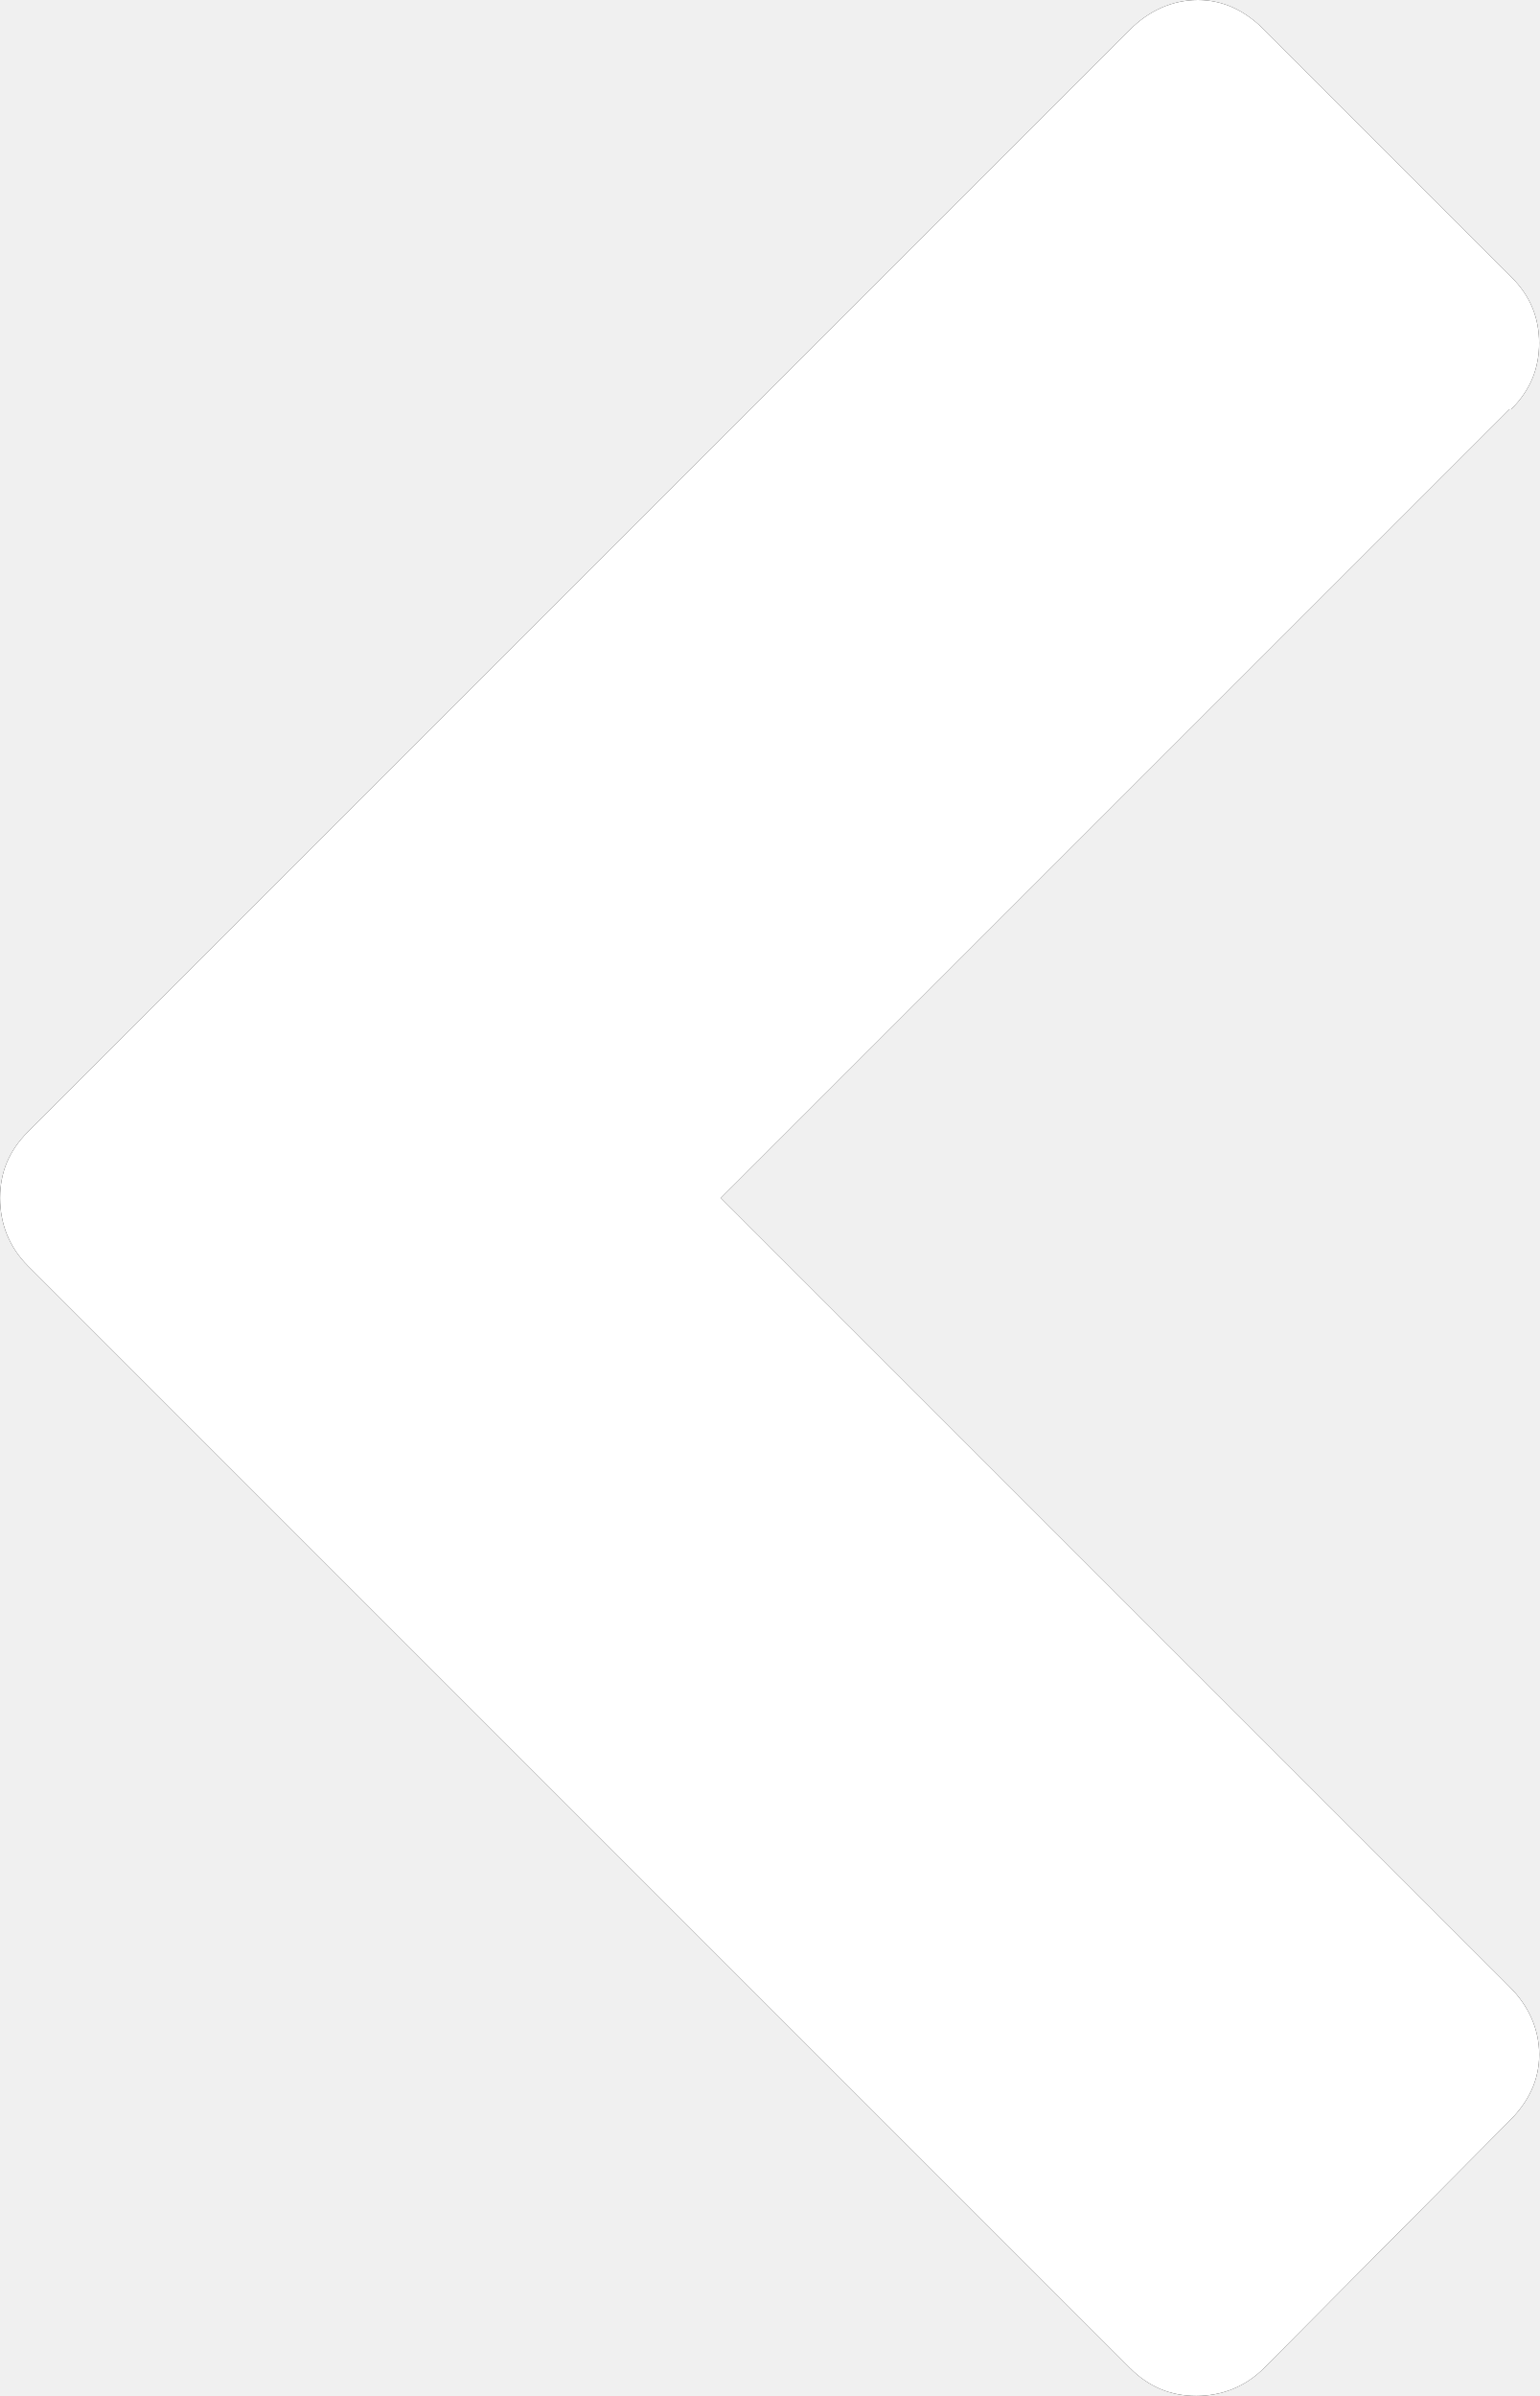
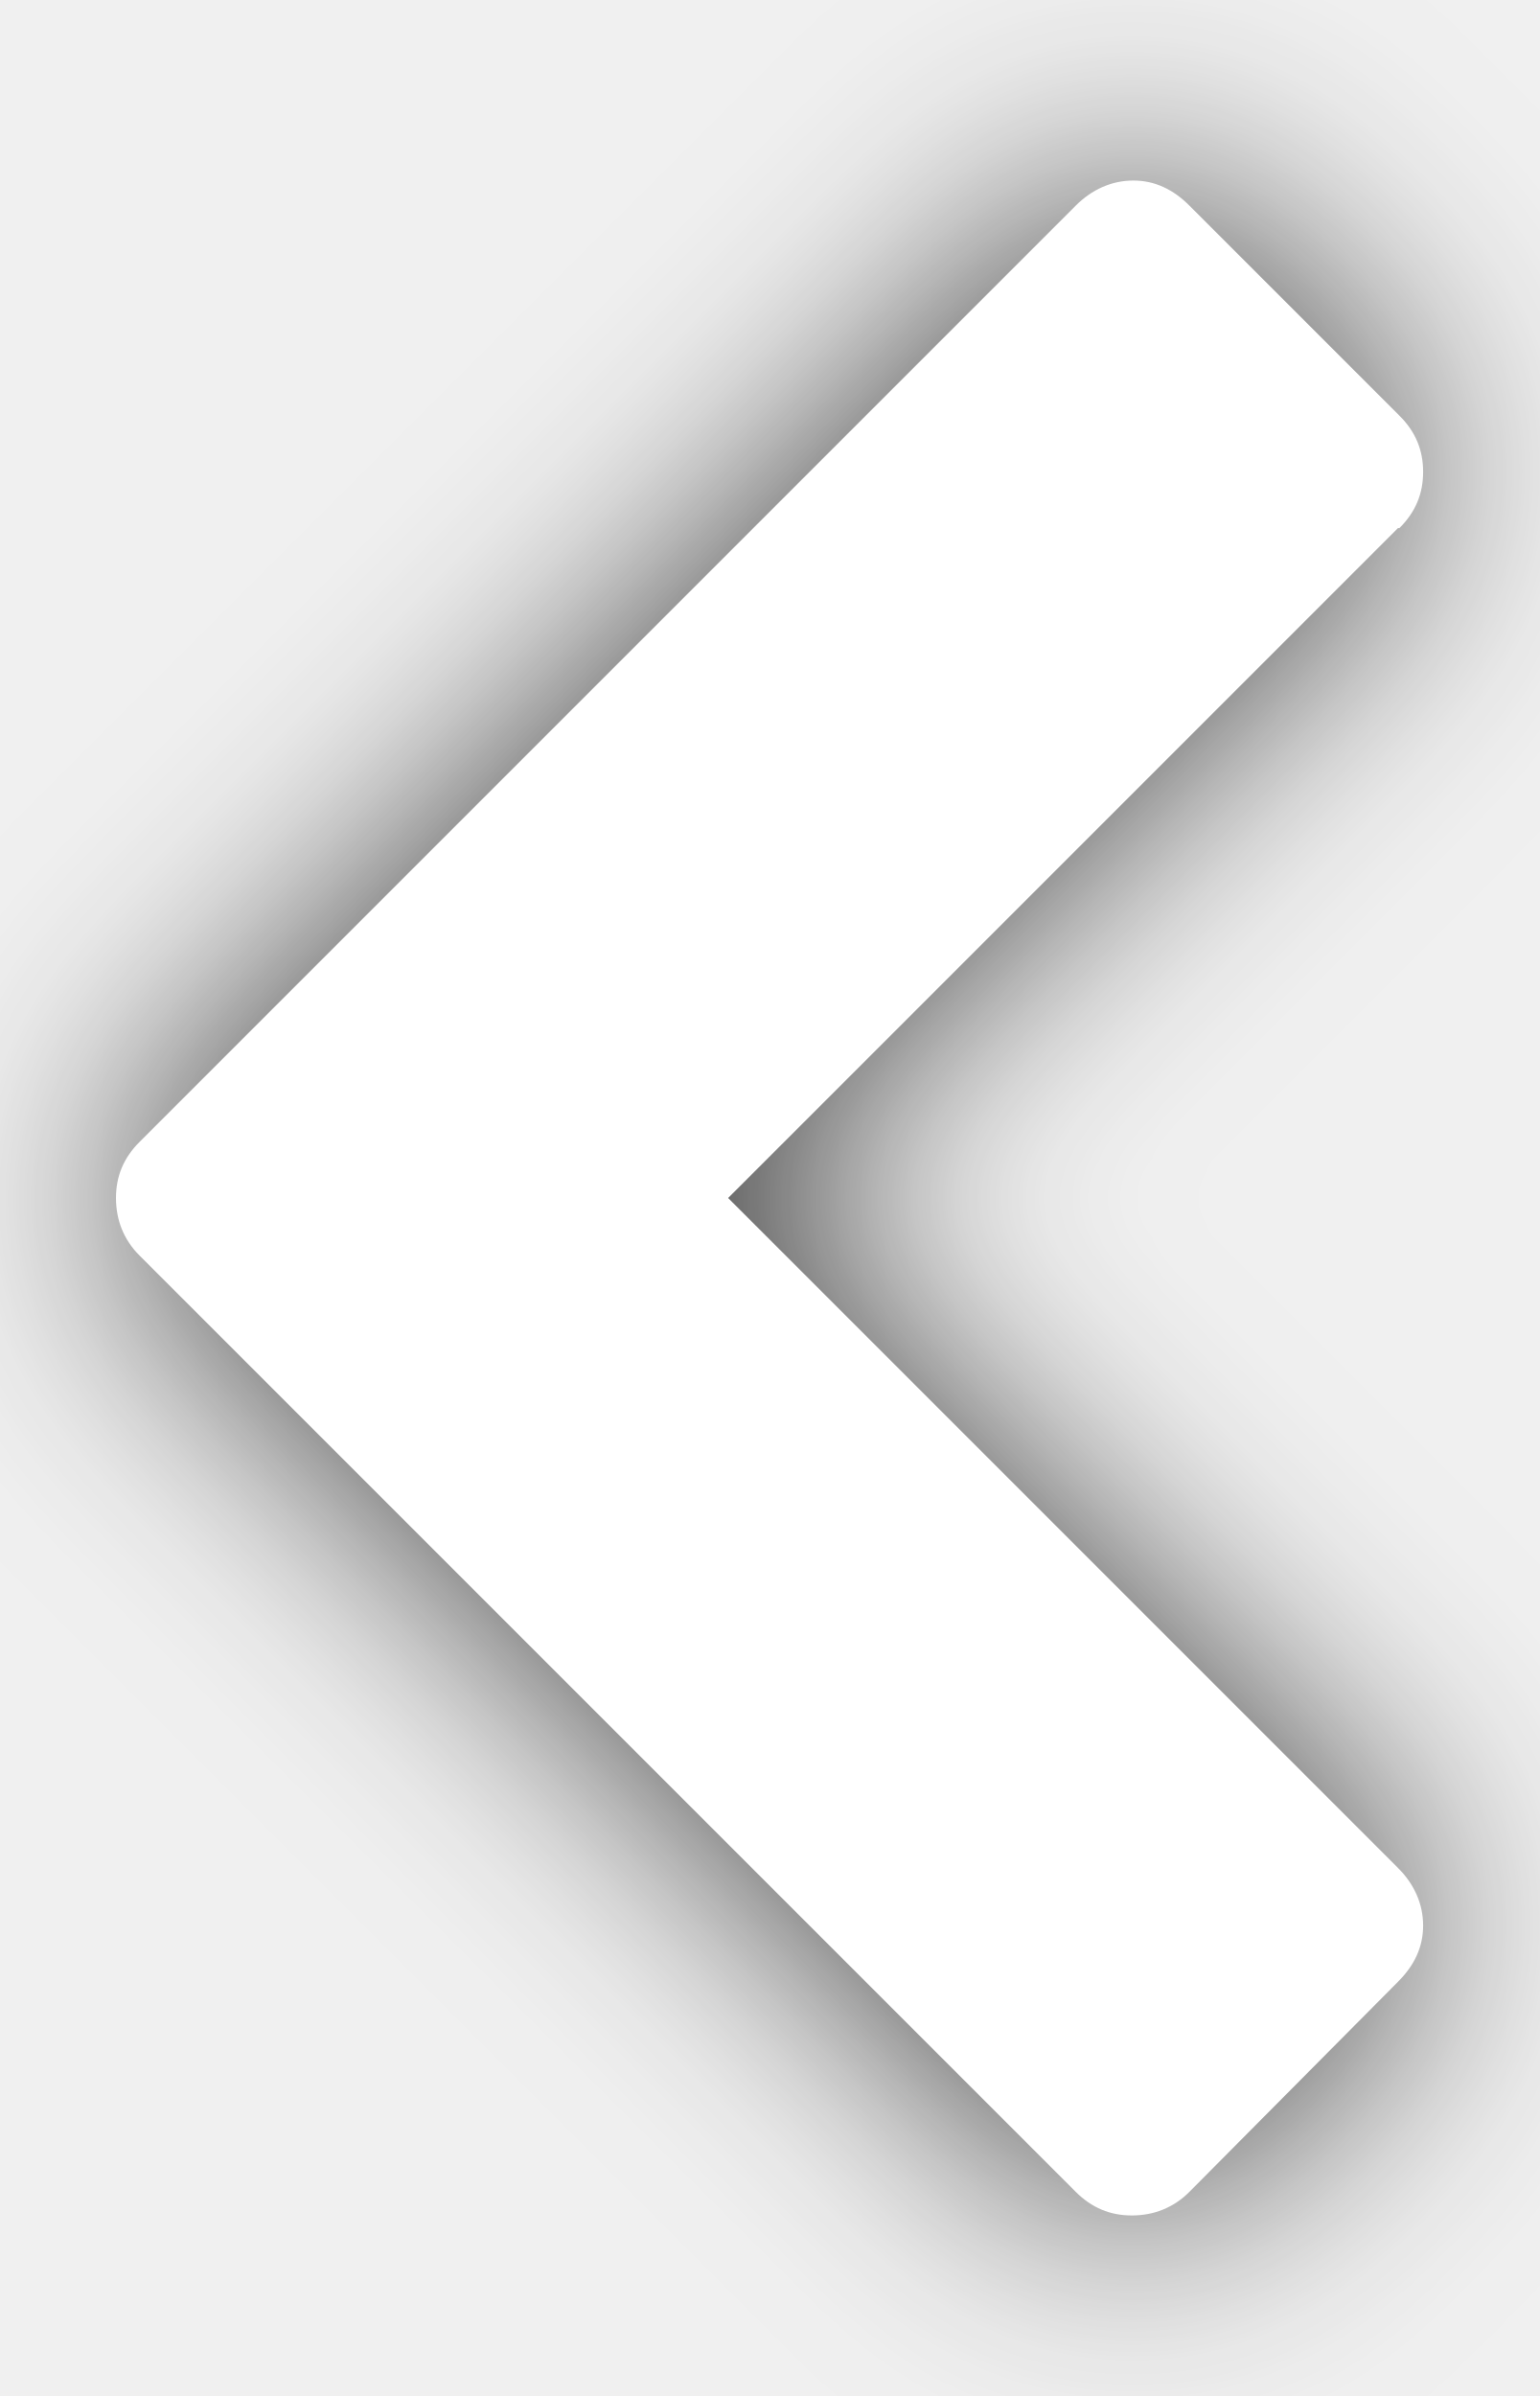
- <svg xmlns="http://www.w3.org/2000/svg" version="1" viewBox="0 0 17.758 27.642">
-   <path d="m13.821 1.7034e-7c-0.296 0-0.565 0.123-0.783 0.342l-12.716 12.716c-0.219 0.219-0.321 0.468-0.321 0.763 0 0.296 0.103 0.565 0.321 0.783l12.716 12.716c0.219 0.219 0.468 0.321 0.763 0.321s0.565-0.103 0.783-0.321l2.833-2.853c0.219-0.219 0.342-0.468 0.342-0.763 0-0.296-0.123-0.565-0.342-0.783l-9.1-9.1 9.1-9.1h0.02c0.219-0.219 0.321-0.468 0.321-0.763 0-0.296-0.103-0.545-0.321-0.763l-2.853-2.853c-0.219-0.219-0.468-0.342-0.763-0.342z" filter="url(#filter4237-3)" />
-   <path d="m13.821 6e-6c-0.296 0-0.565 0.123-0.783 0.342l-12.716 12.716c-0.219 0.219-0.321 0.468-0.321 0.763s0.103 0.565 0.321 0.783l12.716 12.716c0.219 0.219 0.468 0.321 0.763 0.321s0.565-0.103 0.783-0.321l2.833-2.853c0.219-0.219 0.342-0.468 0.342-0.763 0-0.296-0.123-0.565-0.342-0.783l-9.1-9.1 9.1-9.1h0.02c0.219-0.219 0.321-0.468 0.321-0.763 0-0.296-0.103-0.545-0.321-0.763l-2.853-2.853c-0.219-0.219-0.468-0.342-0.763-0.342z" fill="#fff" />
+ <svg xmlns="http://www.w3.org/2000/svg" version="1" viewBox="0 0 17.758 27.642" id="svg6">
+   <defs id="defs10">
+     <filter style="color-interpolation-filters:sRGB" id="filter1009" x="-0.227" width="1.454" y="-0.146" height="1.291">
+       <feGaussianBlur stdDeviation="1.426" id="feGaussianBlur1011" />
+     </filter>
+   </defs>
+   <path d="m 13.076,2.083 c -0.251,0 -0.48,0.104 -0.665,0.29 L 1.611,13.173 c -0.186,0.186 -0.273,0.397 -0.273,0.648 0,0.251 0.087,0.48 0.273,0.665 L 12.411,25.286 c 0.186,0.186 0.397,0.273 0.648,0.273 0.251,0 0.48,-0.087 0.665,-0.273 l 2.406,-2.423 c 0.186,-0.186 0.29,-0.397 0.29,-0.648 0,-0.251 -0.104,-0.48 -0.29,-0.665 L 8.401,13.821 16.13,6.092 h 0.017 c 0.186,-0.186 0.273,-0.397 0.273,-0.648 0,-0.251 -0.087,-0.463 -0.273,-0.648 L 13.724,2.373 C 13.539,2.187 13.327,2.083 13.076,2.083 Z" filter="url(#filter4237-3)" id="path2" style="opacity:0.725;fill:#000000;fill-opacity:1;stroke-width:0.849;filter:url(#filter1009)" />
+   <path d="m 13.076,2.083 c -0.251,0 -0.48,0.104 -0.665,0.29 L 1.611,13.173 c -0.186,0.186 -0.273,0.397 -0.273,0.648 0,0.251 0.087,0.48 0.273,0.665 L 12.411,25.286 c 0.186,0.186 0.397,0.273 0.648,0.273 0.251,0 0.48,-0.087 0.665,-0.273 l 2.406,-2.423 c 0.186,-0.186 0.29,-0.397 0.29,-0.648 0,-0.251 -0.104,-0.48 -0.29,-0.665 L 8.401,13.821 16.13,6.092 h 0.017 c 0.186,-0.186 0.273,-0.397 0.273,-0.648 0,-0.251 -0.087,-0.463 -0.273,-0.648 L 13.724,2.373 C 13.539,2.187 13.327,2.083 13.076,2.083 Z" fill="#fff" id="path4" style="fill:#ffffff;fill-opacity:1;stroke-width:0.849" />
</svg>
